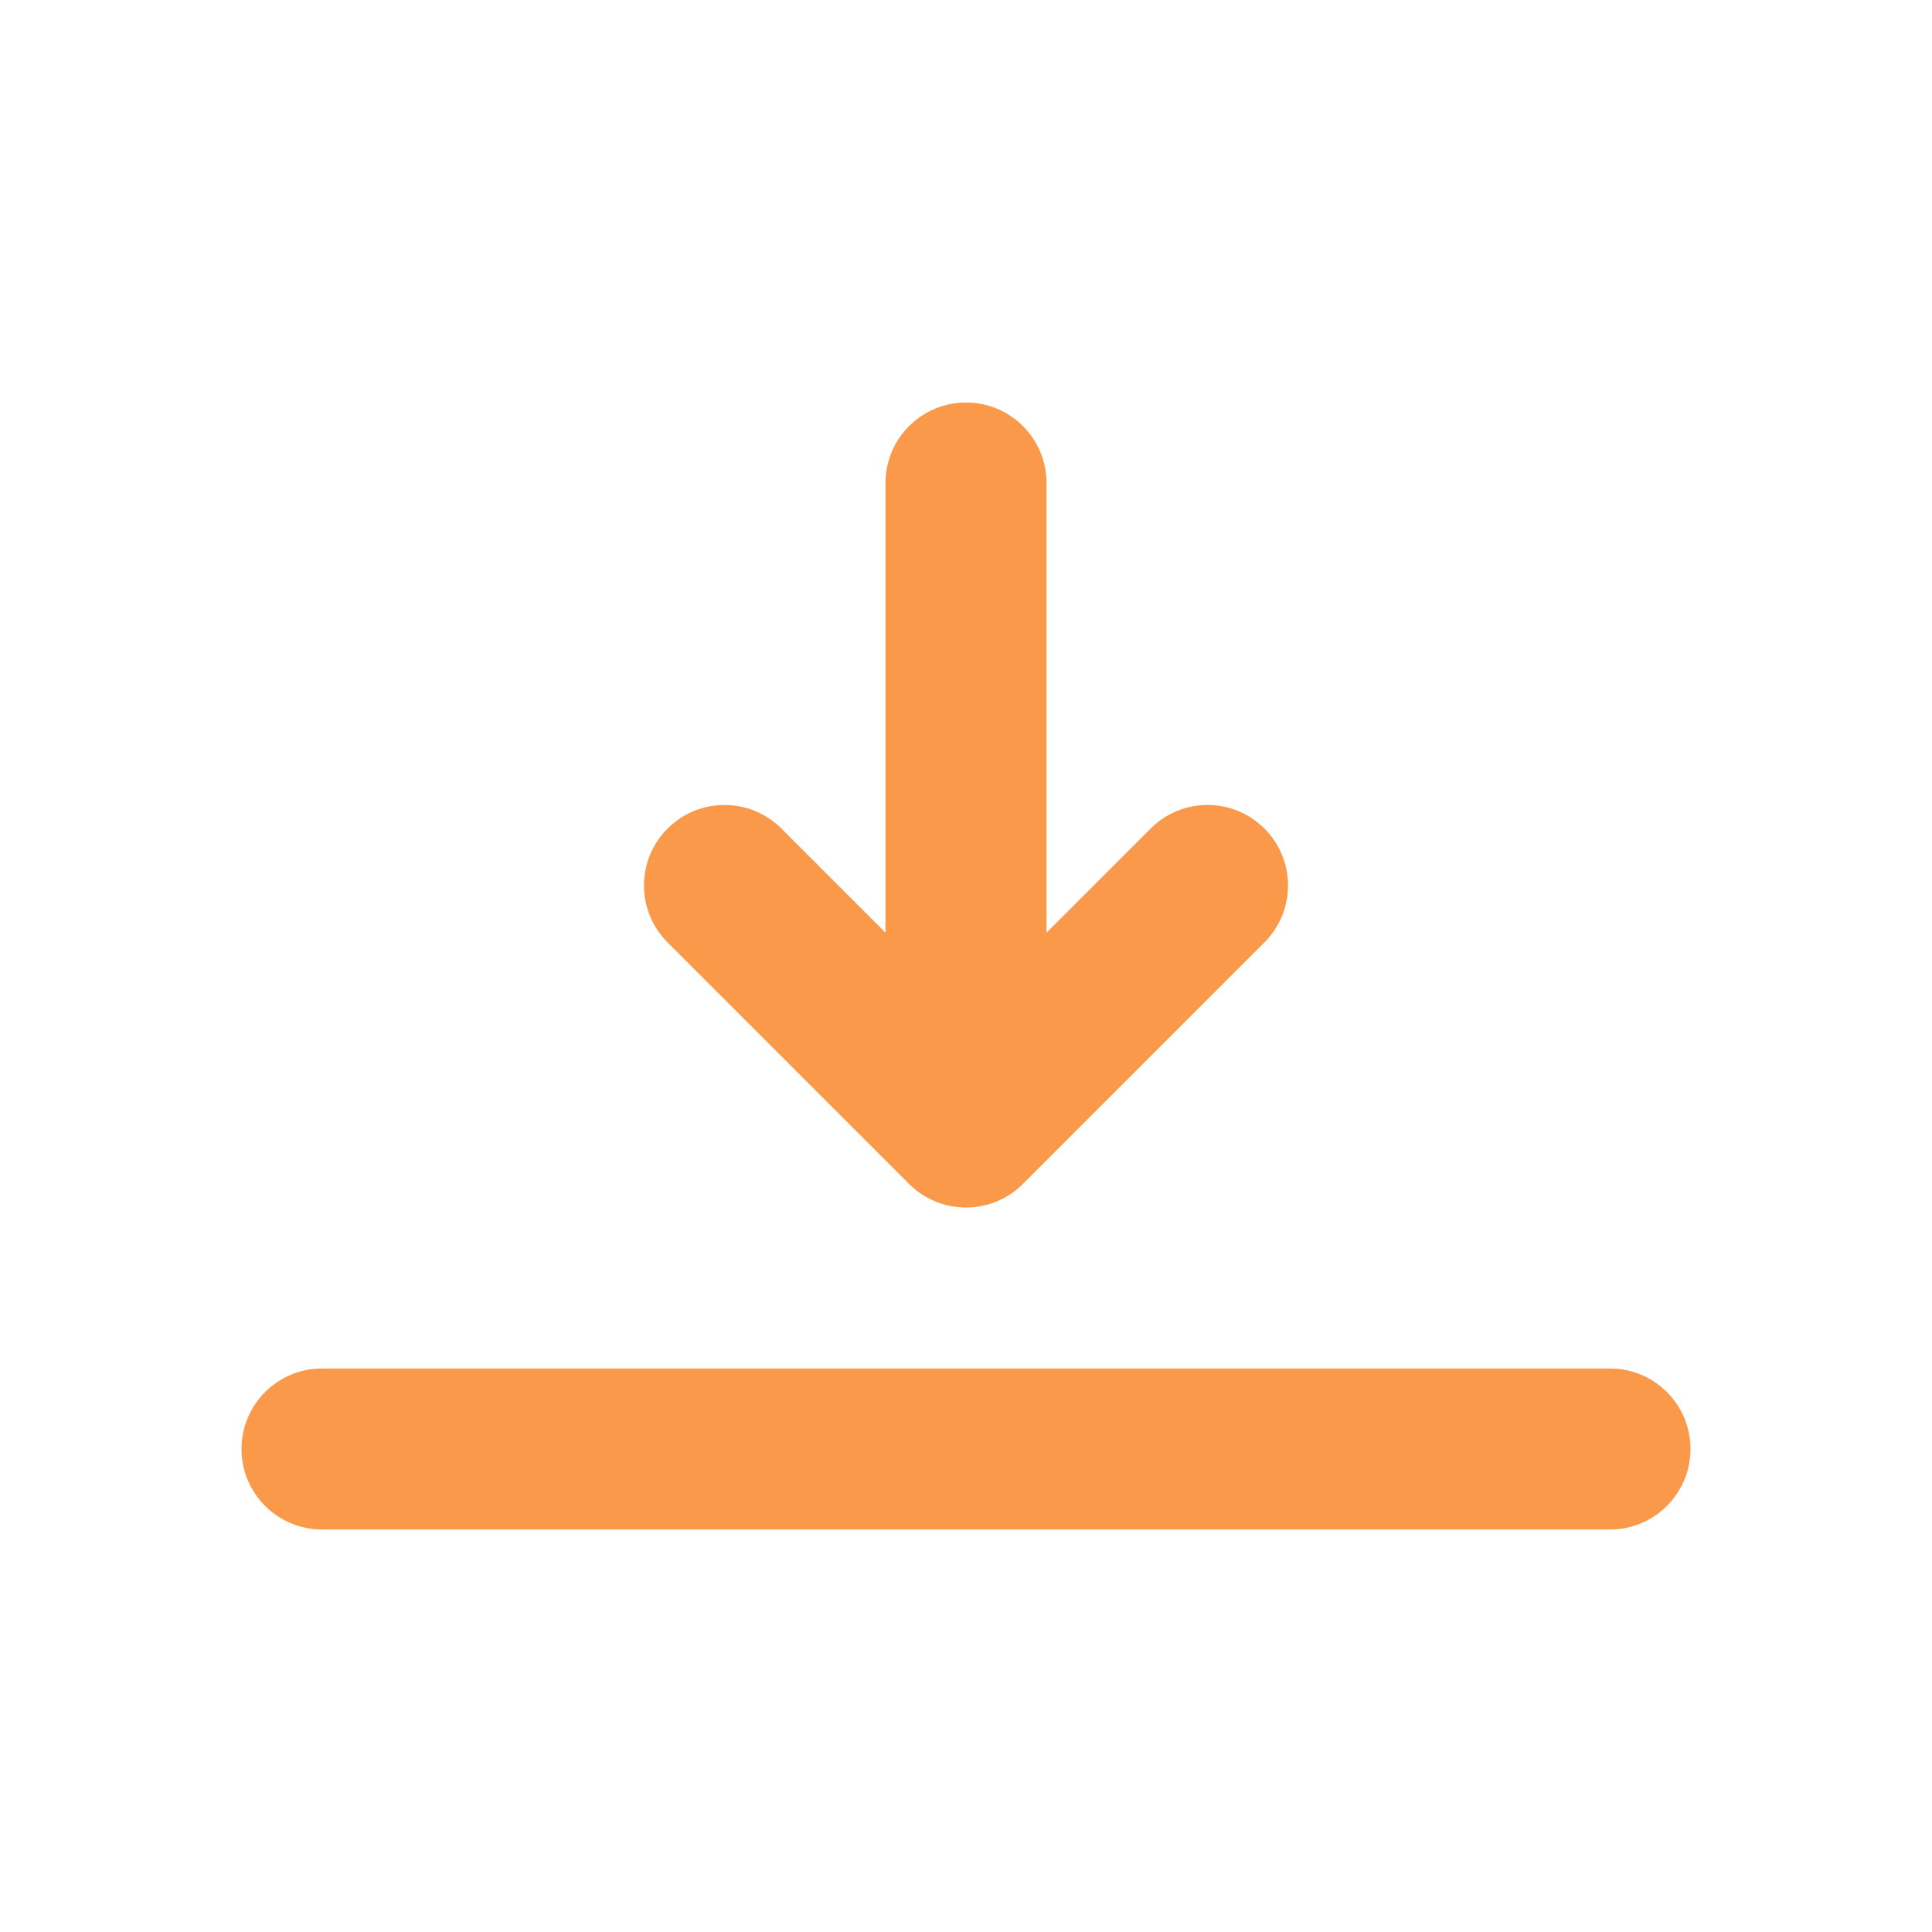
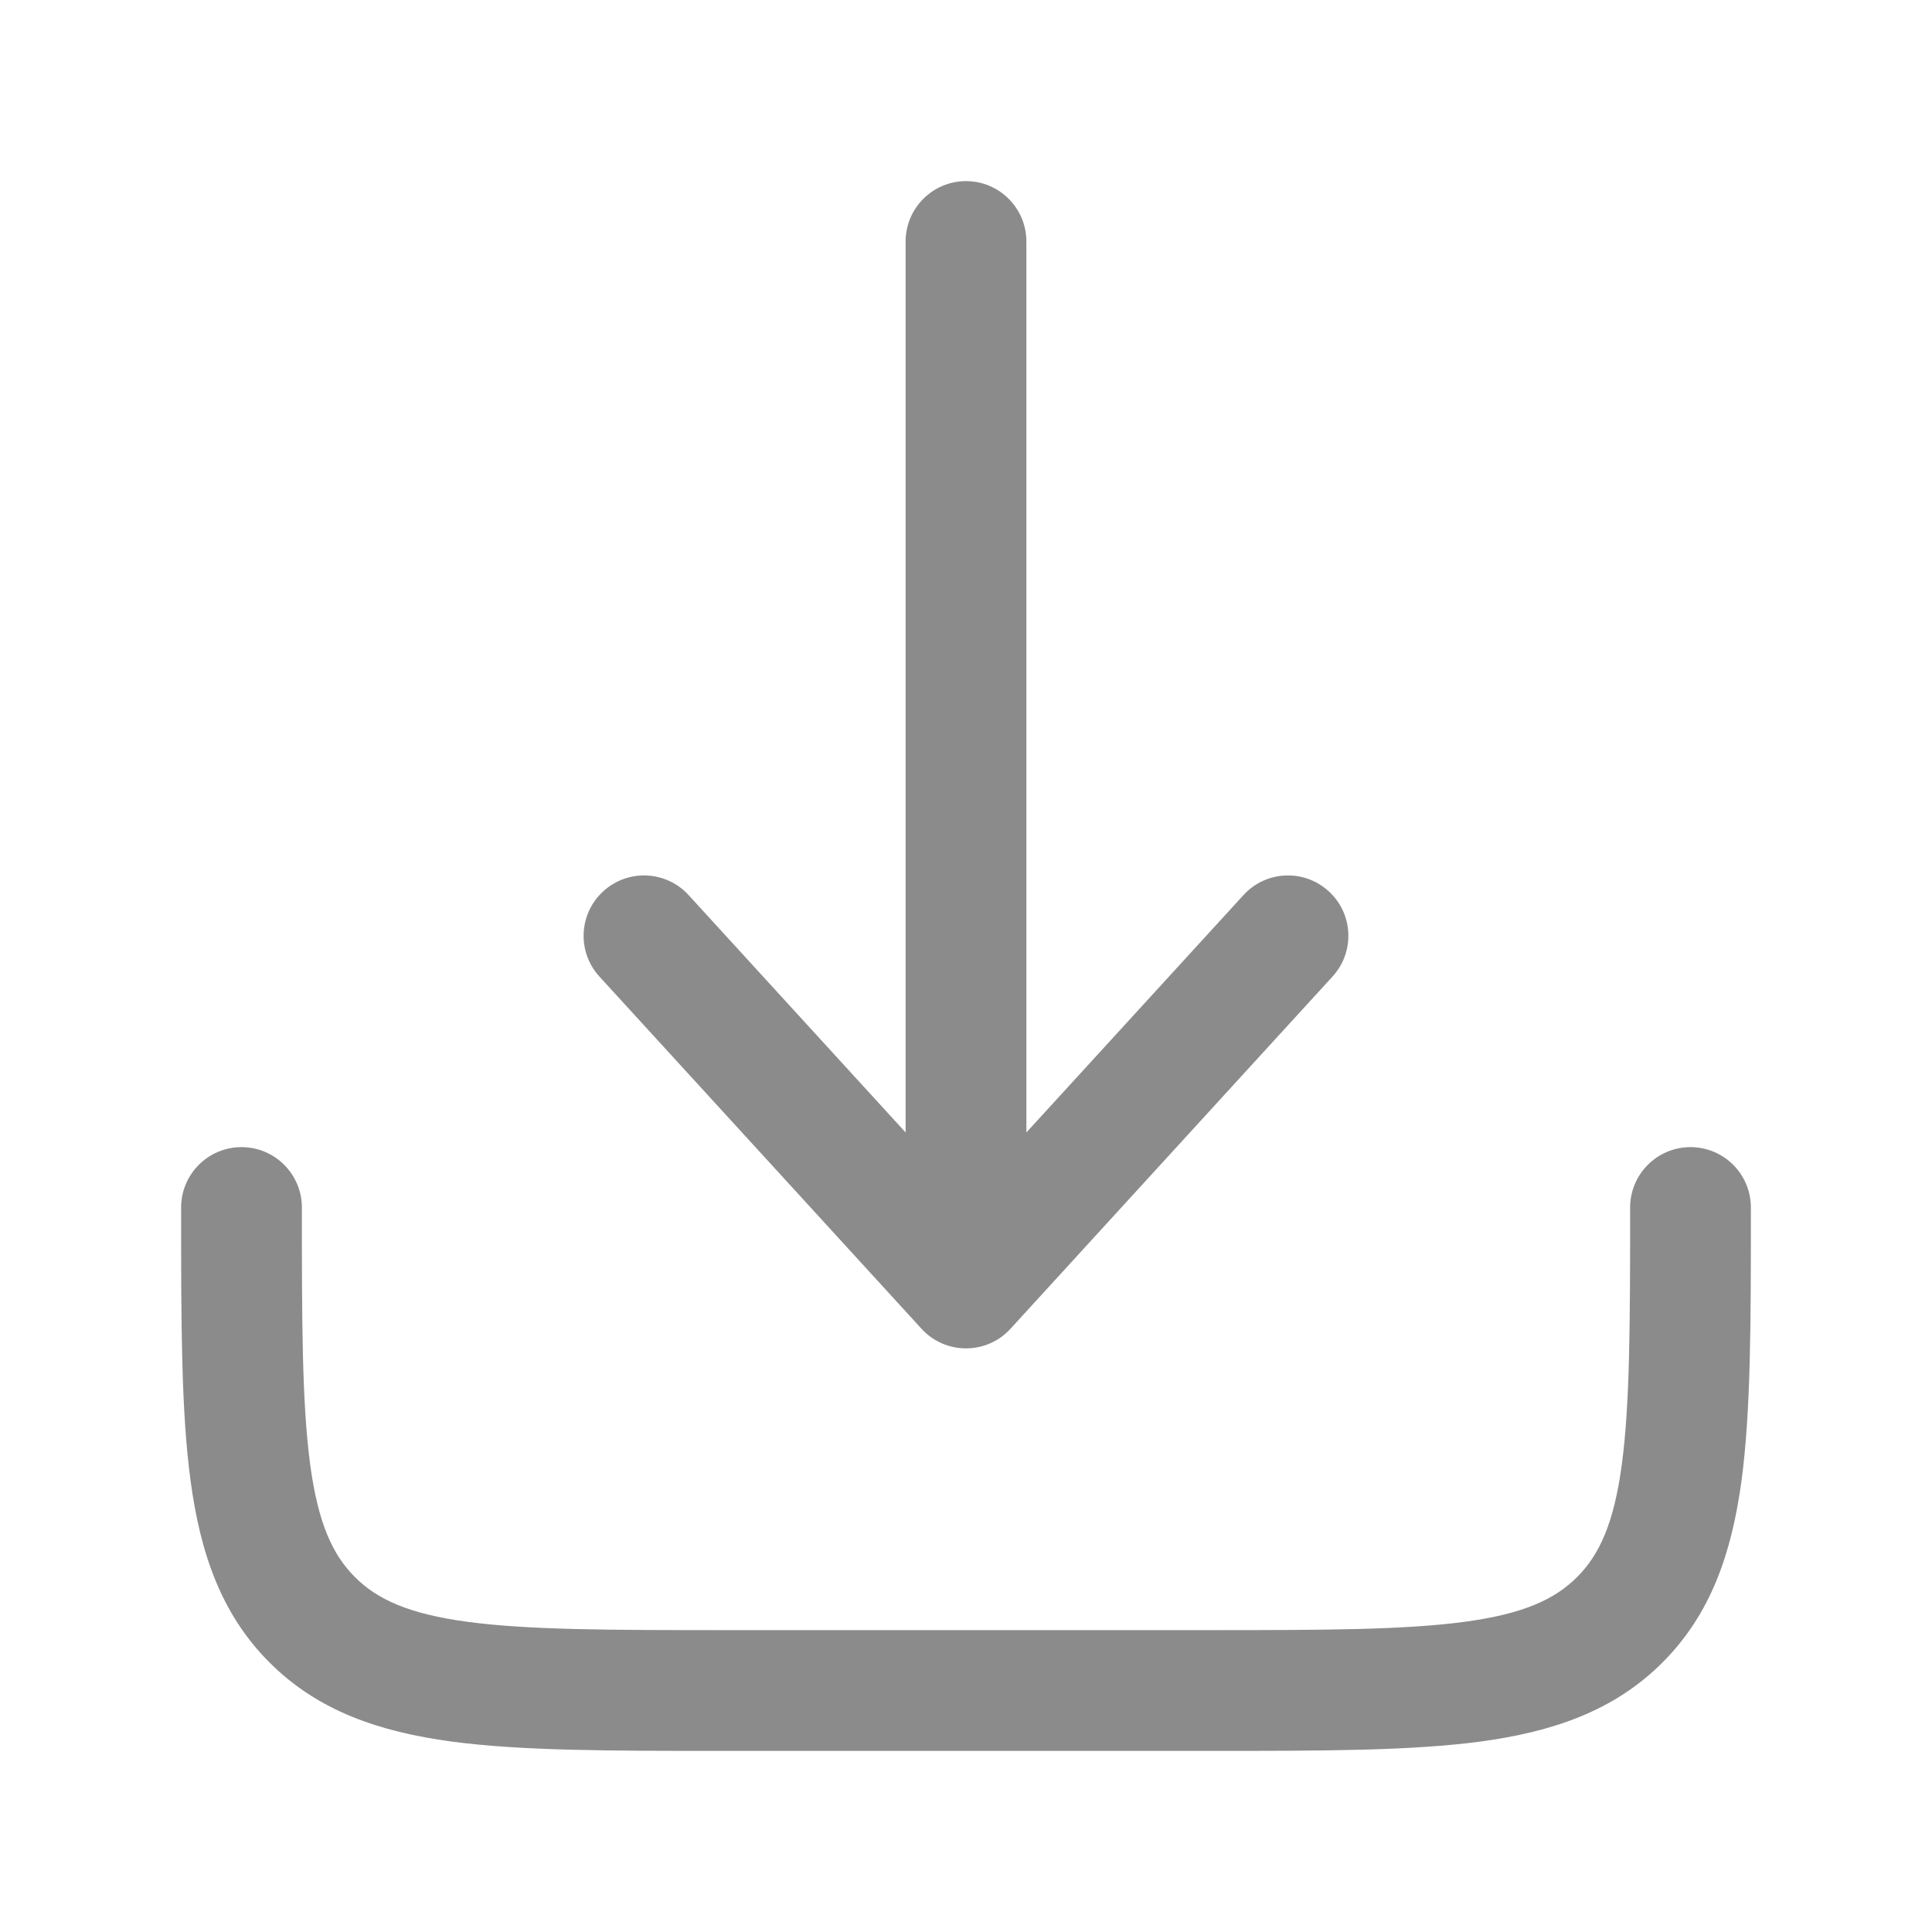
- <svg xmlns="http://www.w3.org/2000/svg" width="800px" height="800px" viewBox="0 0 24 24" fill="none" version="1.1" id="svg1">
-   <defs id="defs1" />
-   <path fill-rule="evenodd" clip-rule="evenodd" d="M13 6C13 5.448 12.552 5 12 5C11.448 5 11 5.448 11 6V11.586L9.707 10.293C9.317 9.902 8.683 9.902 8.293 10.293C7.902 10.683 7.902 11.317 8.293 11.707L11.293 14.707C11.683 15.098 12.317 15.098 12.707 14.707L15.707 11.707C16.098 11.317 16.098 10.683 15.707 10.293C15.317 9.902 14.683 9.902 14.293 10.293L13 11.586V6ZM4 17C3.448 17 3 17.448 3 18C3 18.552 3.448 19 4 19H20C20.552 19 21 18.552 21 18C21 17.448 20.552 17 20 17H4Z" fill="#000000" id="path1" style="fill:#fa994a;fill-opacity:1" />
+ <svg xmlns="http://www.w3.org/2000/svg" width="800px" height="800px" viewBox="0 0 24 24" fill="none" version="1.1" id="svg2">
+   <defs id="defs2" />
+   <path d="M12.553 16.506C12.411 16.662 12.211 16.75 12 16.75C11.789 16.75 11.589 16.662 11.447 16.506L7.446 12.131C7.167 11.825 7.188 11.351 7.494 11.072C7.8 10.792 8.274 10.813 8.554 11.119L11.25 14.068V3C11.25 2.586 11.586 2.25 12 2.25C12.414 2.25 12.75 2.586 12.75 3V14.068L15.447 11.119C15.726 10.813 16.2 10.792 16.506 11.072C16.812 11.351 16.833 11.825 16.553 12.131L12.553 16.506Z" fill="#1C274C" id="path1" style="fill:#8b8b8b;fill-opacity:1" />
+   <path d="M3.75 15C3.75 14.586 3.414 14.25 3 14.25C2.586 14.25 2.25 14.586 2.25 15V15.055C2.25 16.422 2.25 17.525 2.367 18.392C2.488 19.292 2.746 20.05 3.348 20.652C3.95 21.254 4.708 21.512 5.608 21.634C6.475 21.75 7.578 21.75 8.945 21.75H15.055C16.422 21.75 17.525 21.75 18.392 21.634C19.292 21.512 20.05 21.254 20.652 20.652C21.254 20.05 21.512 19.292 21.634 18.392C21.75 17.525 21.75 16.422 21.75 15.055V15C21.75 14.586 21.414 14.25 21 14.25C20.586 14.25 20.25 14.586 20.25 15C20.25 16.435 20.248 17.436 20.147 18.192C20.048 18.926 19.868 19.314 19.591 19.591C19.314 19.868 18.926 20.048 18.192 20.147C17.436 20.248 16.435 20.25 15 20.25H9C7.565 20.25 6.563 20.248 5.808 20.147C5.074 20.048 4.686 19.868 4.409 19.591C4.132 19.314 3.952 18.926 3.853 18.192C3.752 17.436 3.75 16.435 3.75 15Z" fill="#1C274C" id="path2" style="fill:#8b8b8b;fill-opacity:1" />
</svg>
